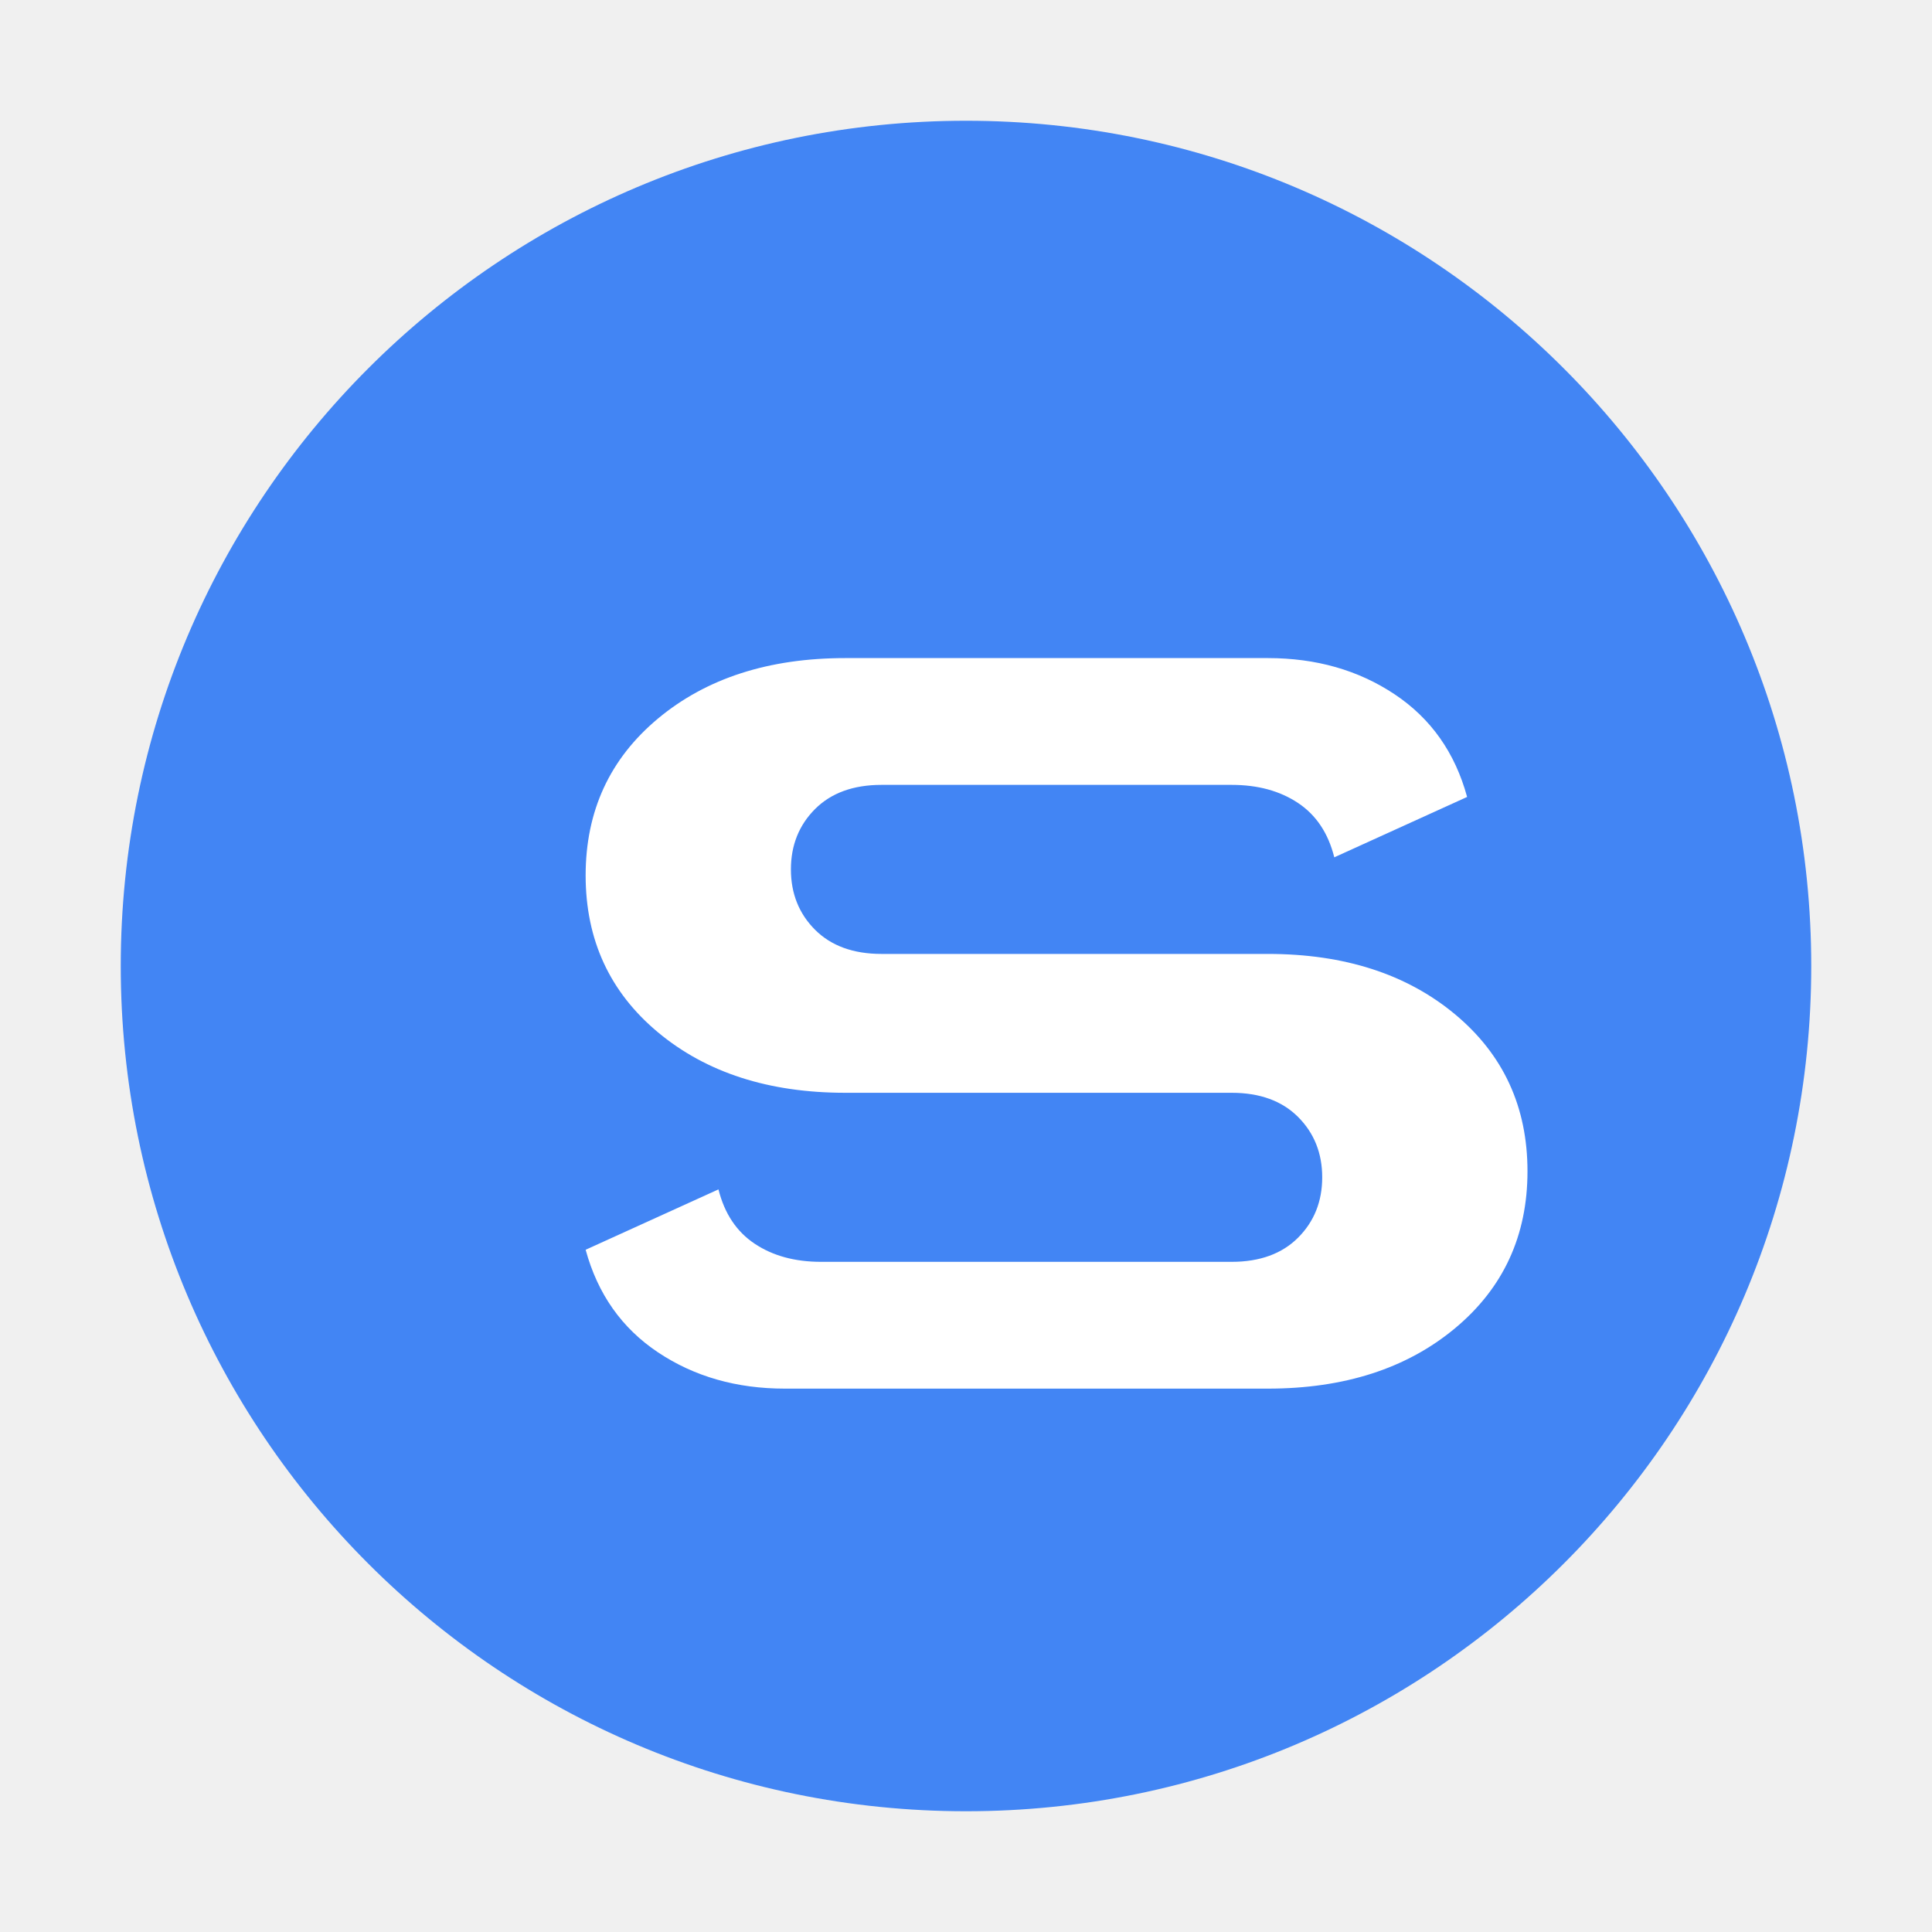
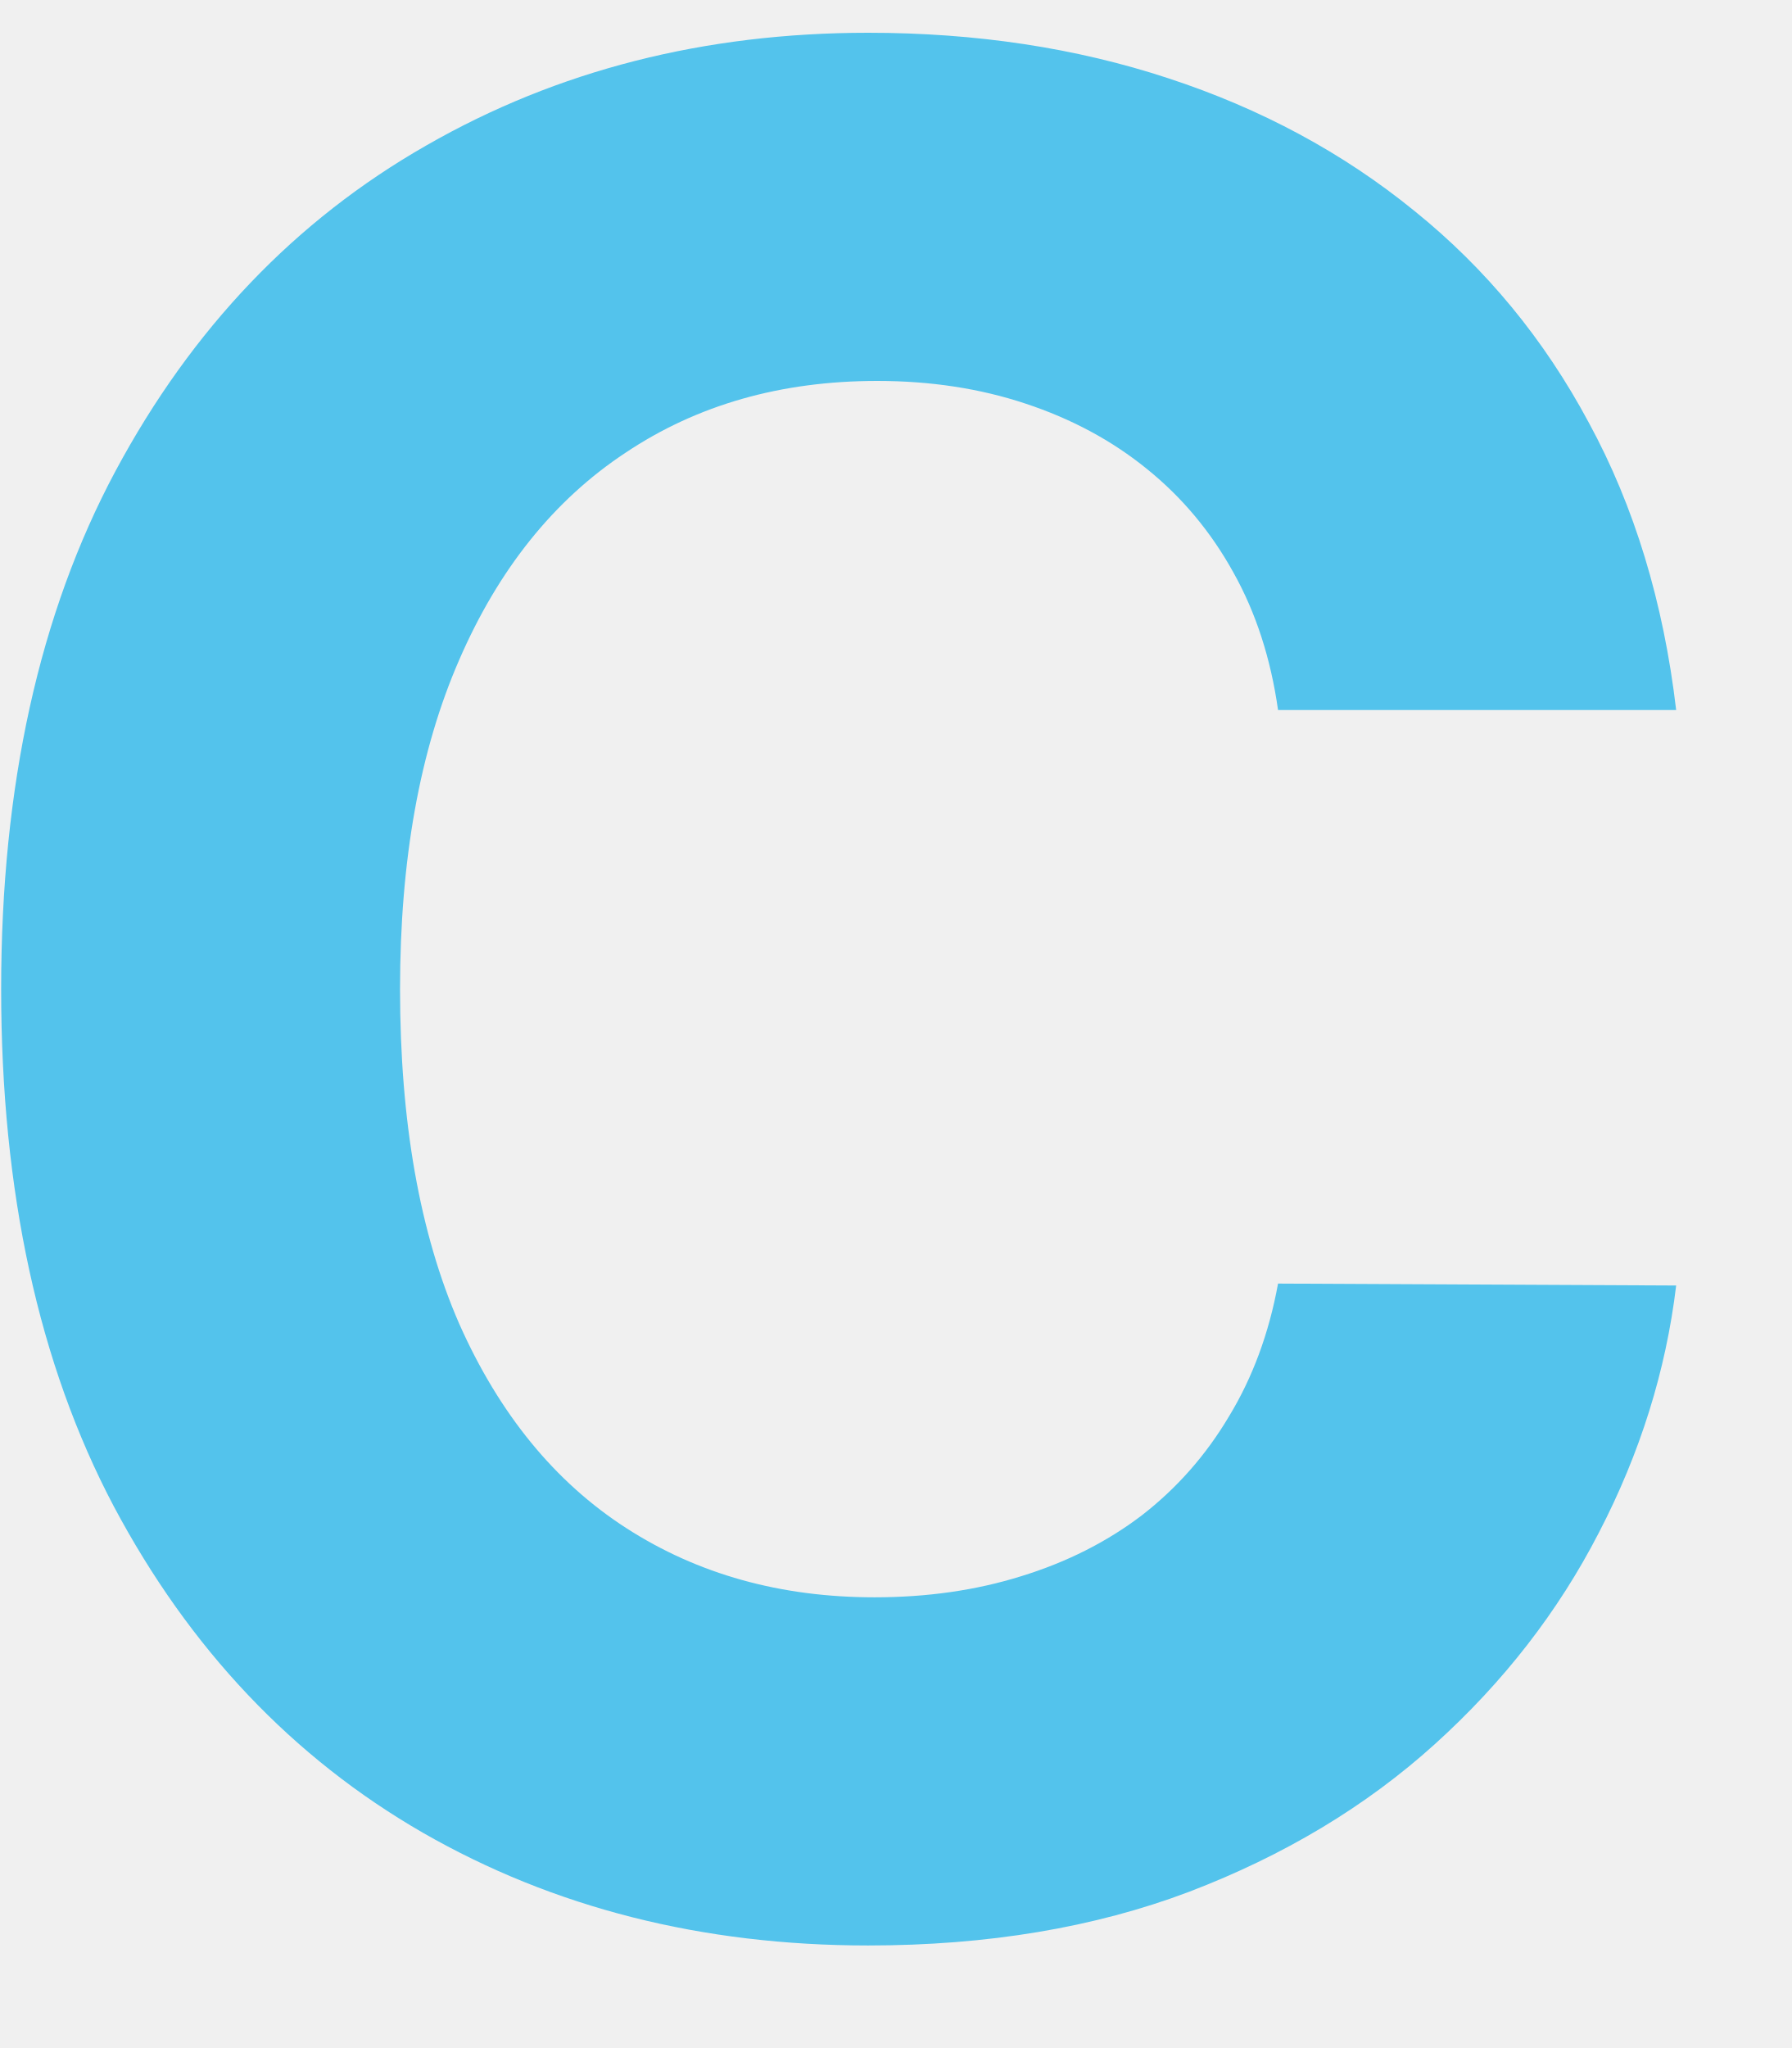
- <svg xmlns="http://www.w3.org/2000/svg" width="16" height="16" viewBox="0 0 16 16" fill="none">
-   <circle cx="8" cy="8" r="7" fill="#4285F4" />
-   <path d="M10.5 11.5H6.5C6.1 11.5 5.75 11.4 5.45 11.2C5.15 11 4.95 10.717 4.85 10.35L5.95 9.85C6 10.05 6.1 10.2 6.25 10.3C6.4 10.4 6.583 10.45 6.8 10.45H10.2C10.433 10.45 10.617 10.383 10.75 10.25C10.883 10.117 10.95 9.95 10.95 9.75C10.95 9.55 10.883 9.383 10.75 9.25C10.617 9.117 10.433 9.05 10.2 9.05H7C6.367 9.05 5.85 8.883 5.45 8.55C5.05 8.217 4.85 7.783 4.85 7.25C4.85 6.717 5.05 6.283 5.45 5.95C5.85 5.617 6.367 5.45 7 5.45H10.5C10.9 5.45 11.25 5.55 11.55 5.75C11.85 5.95 12.05 6.233 12.15 6.6L11.05 7.1C11 6.9 10.9 6.75 10.75 6.65C10.6 6.55 10.417 6.5 10.2 6.5H7.3C7.067 6.5 6.883 6.567 6.75 6.7C6.617 6.833 6.55 7 6.55 7.2C6.55 7.4 6.617 7.567 6.75 7.7C6.883 7.833 7.067 7.9 7.3 7.9H10.5C11.133 7.9 11.65 8.067 12.05 8.4C12.45 8.733 12.65 9.167 12.65 9.7C12.65 10.233 12.45 10.667 12.05 11C11.65 11.333 11.133 11.5 10.5 11.5Z" fill="white" />
+ <svg xmlns="http://www.w3.org/2000/svg" width="14" height="16" viewBox="0 0 14 16" fill="none">
+   <path d="M13.098 5.547H9.987C9.93 5.144 9.814 4.787 9.639 4.474C9.464 4.157 9.239 3.887 8.964 3.665C8.69 3.442 8.373 3.272 8.013 3.153C7.658 3.035 7.272 2.976 6.855 2.976C6.102 2.976 5.447 3.163 4.888 3.537C4.329 3.906 3.896 4.446 3.588 5.156C3.28 5.862 3.126 6.719 3.126 7.727C3.126 8.764 3.28 9.635 3.588 10.341C3.901 11.046 4.336 11.579 4.895 11.939C5.454 12.299 6.1 12.479 6.834 12.479C7.246 12.479 7.627 12.424 7.977 12.315C8.332 12.206 8.647 12.048 8.922 11.839C9.197 11.626 9.424 11.368 9.604 11.065C9.788 10.762 9.916 10.417 9.987 10.028L13.098 10.043C13.018 10.71 12.816 11.354 12.494 11.974C12.177 12.59 11.749 13.142 11.209 13.629C10.674 14.112 10.035 14.496 9.291 14.78C8.553 15.059 7.717 15.199 6.784 15.199C5.487 15.199 4.327 14.905 3.304 14.318C2.286 13.731 1.481 12.881 0.889 11.768C0.302 10.656 0.009 9.309 0.009 7.727C0.009 6.141 0.307 4.792 0.903 3.679C1.5 2.566 2.31 1.719 3.332 1.136C4.355 0.549 5.506 0.256 6.784 0.256C7.627 0.256 8.408 0.374 9.128 0.611C9.852 0.848 10.494 1.193 11.053 1.648C11.611 2.098 12.066 2.649 12.416 3.303C12.771 3.956 12.999 4.704 13.098 5.547Z" fill="#53C3EC" />
</svg>
